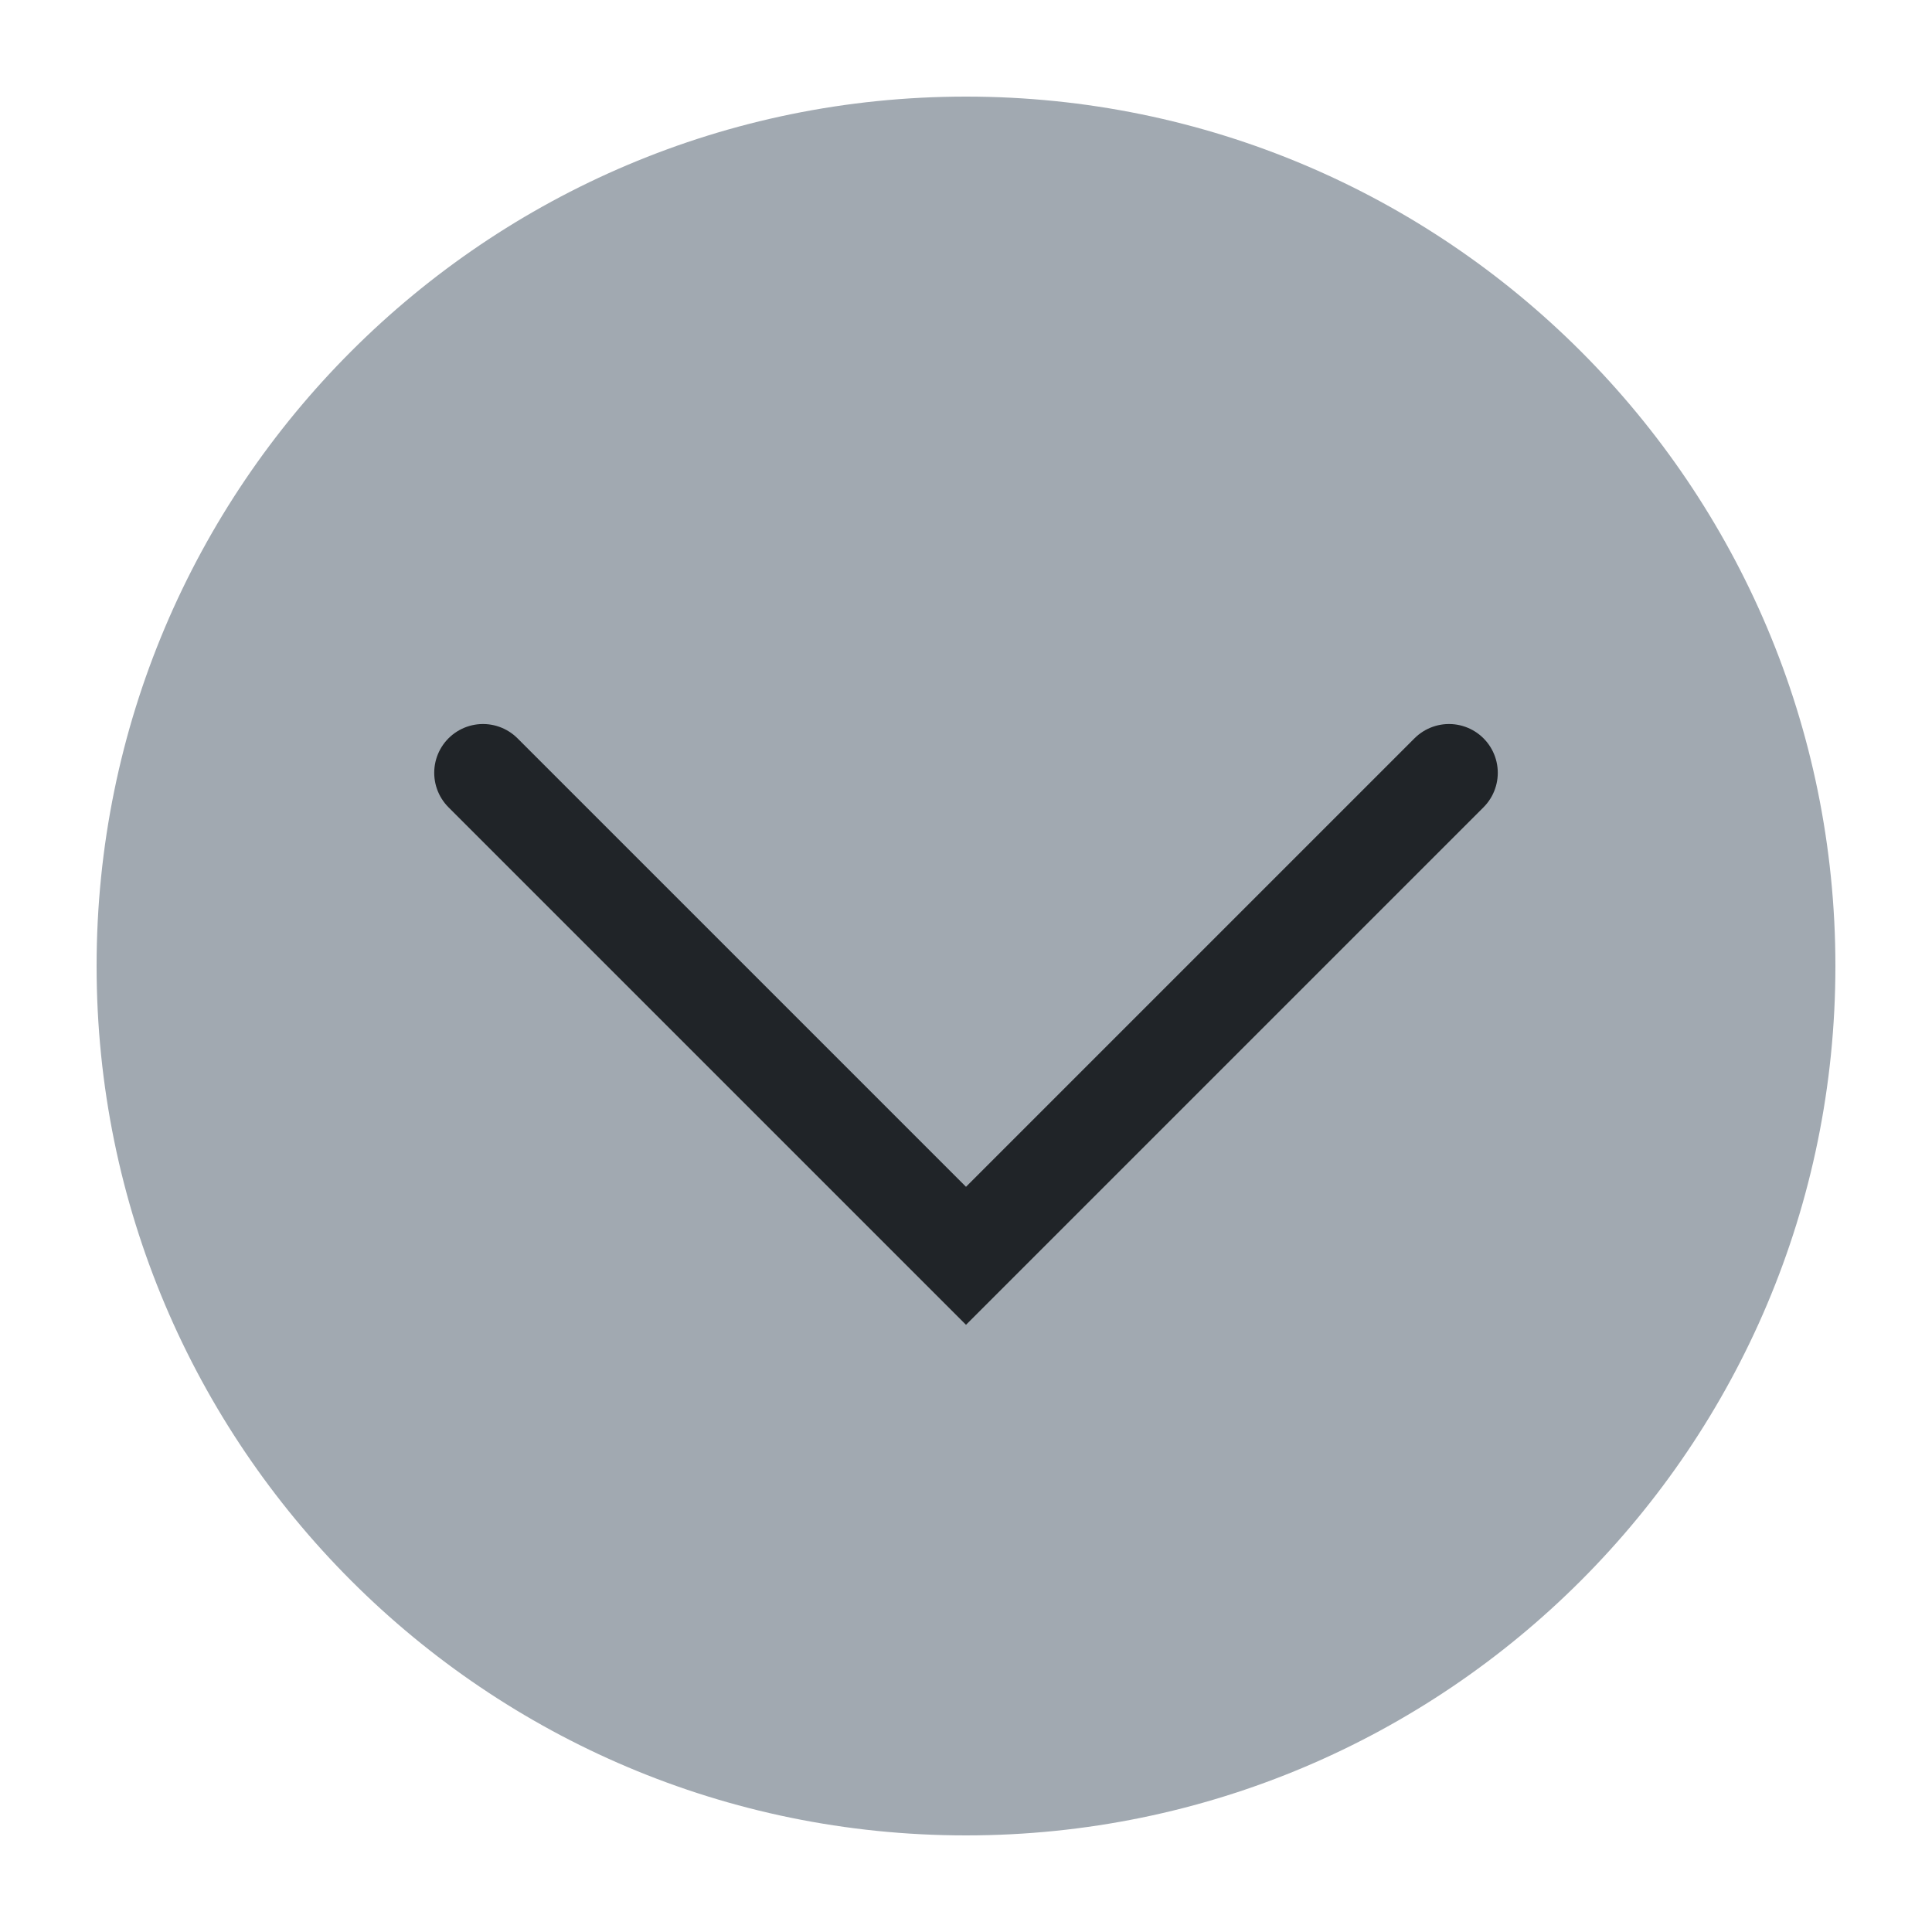
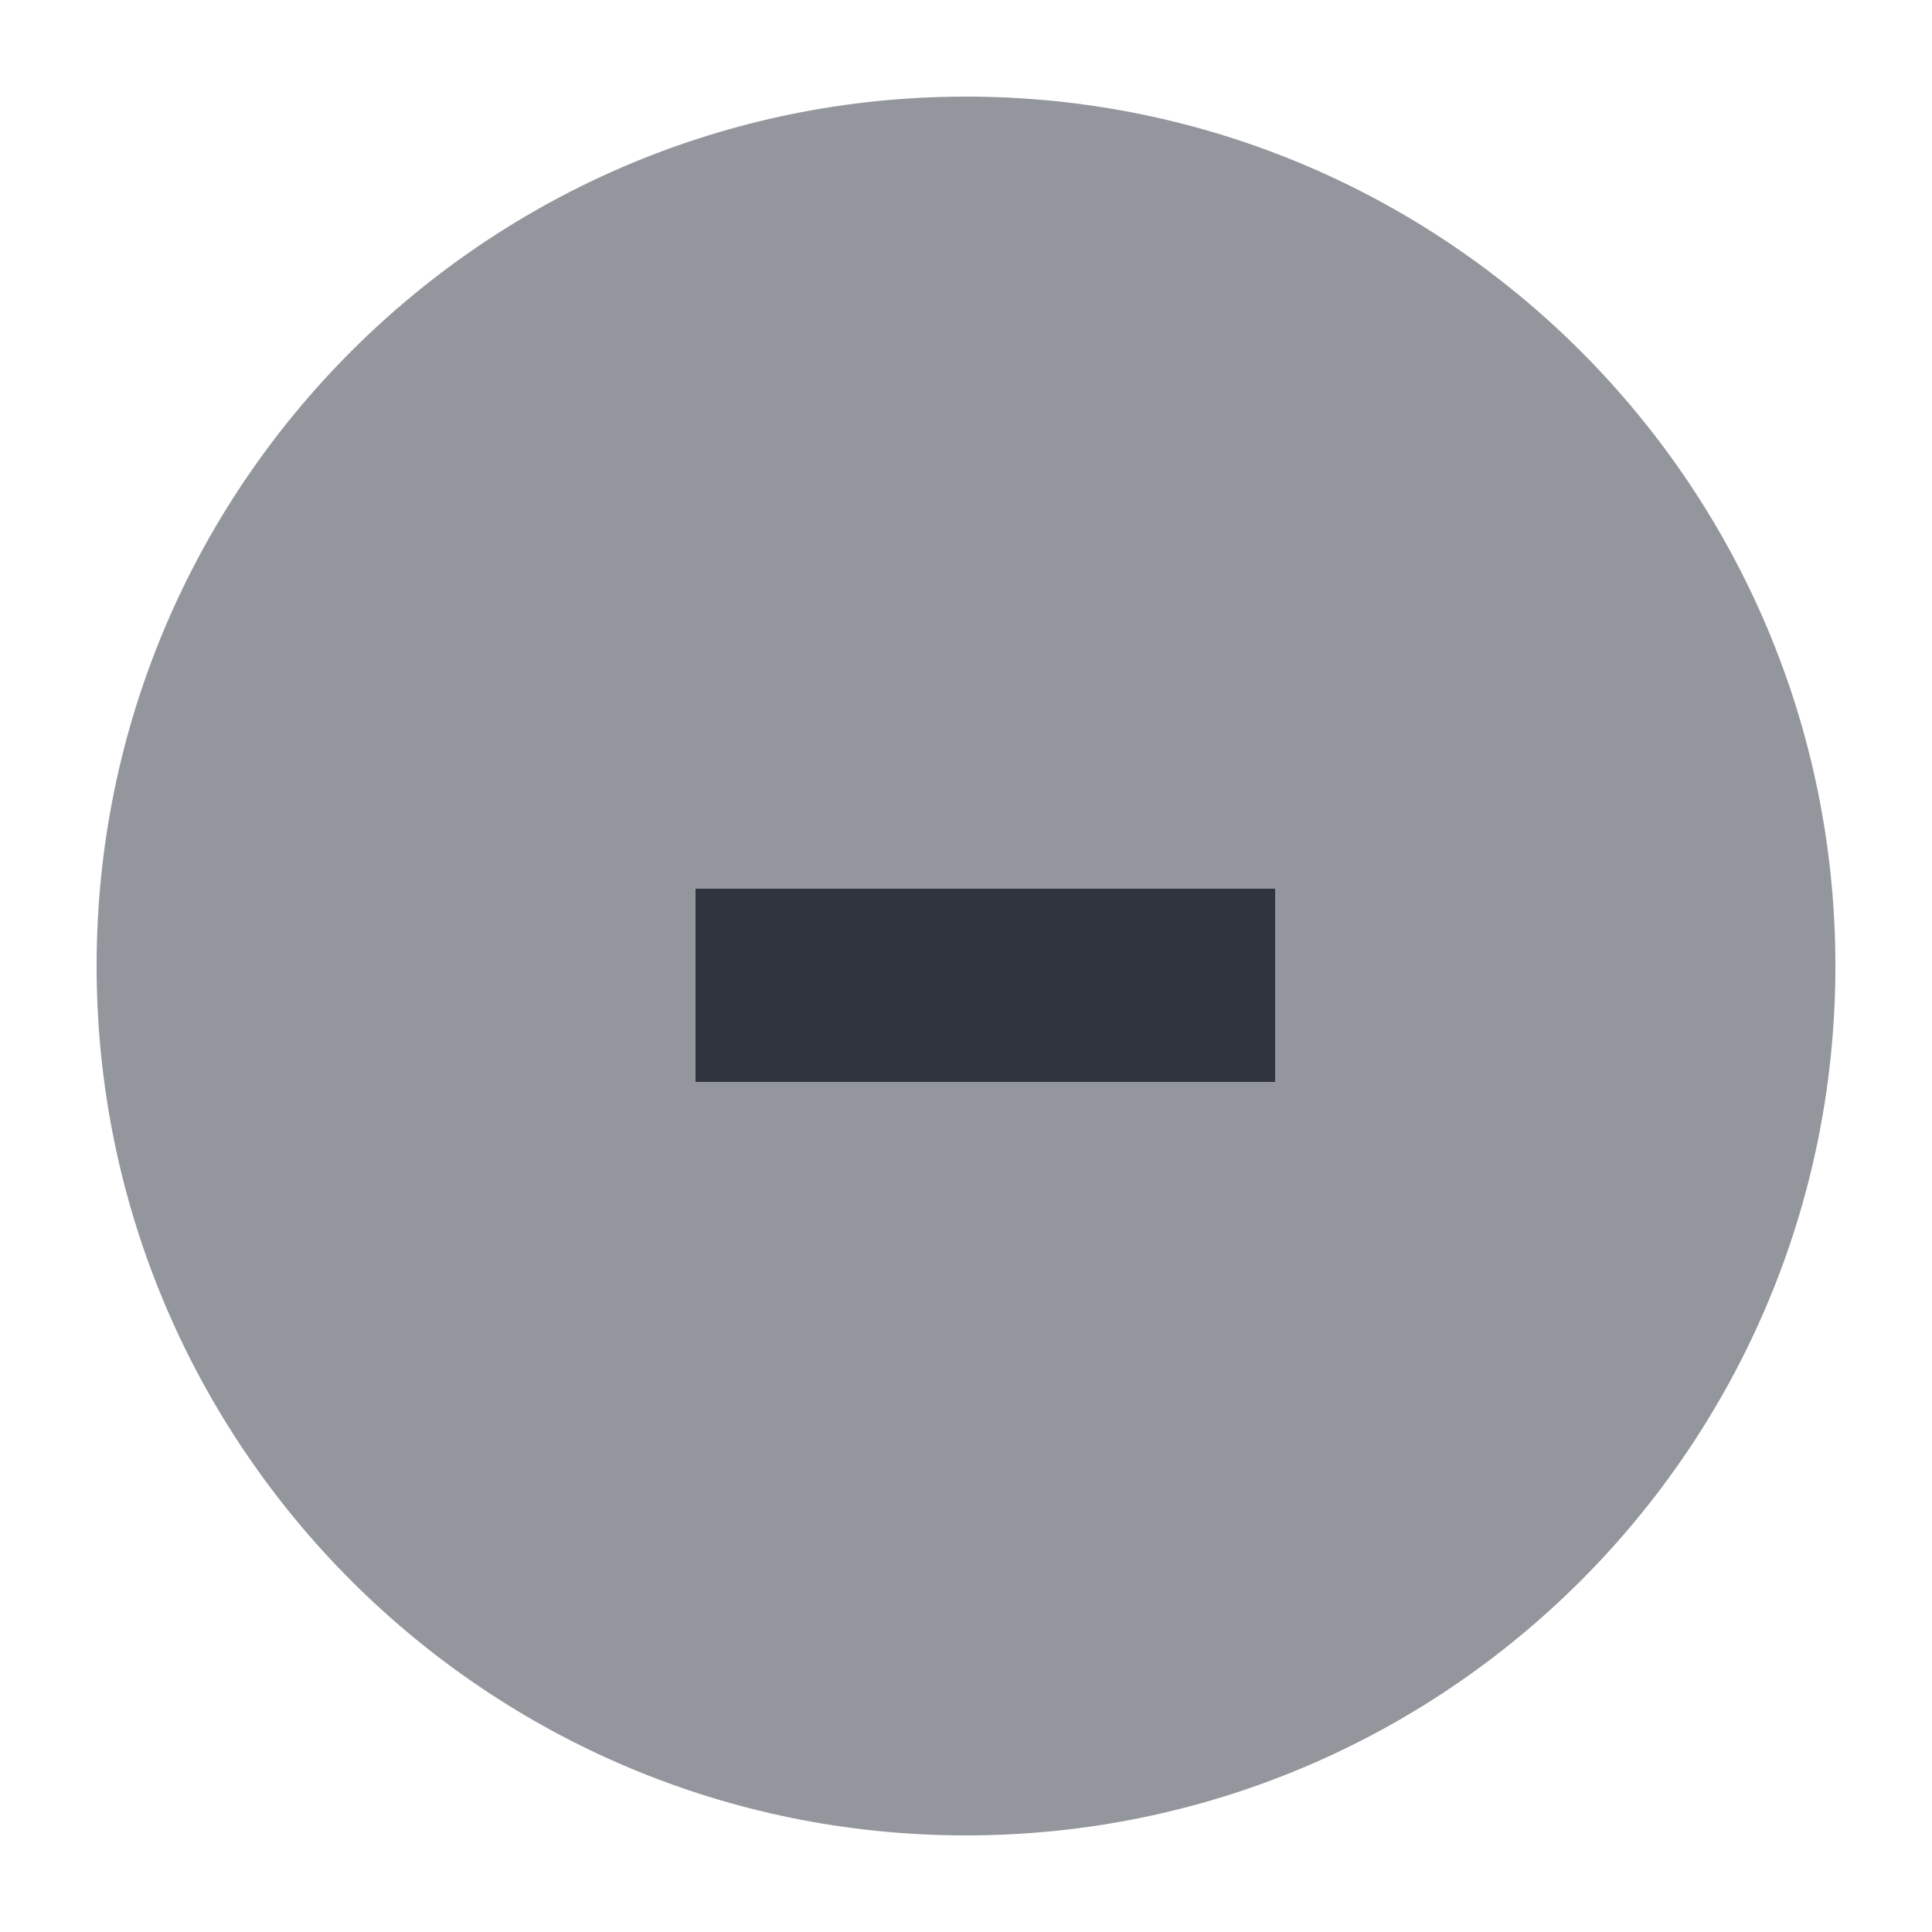
<svg xmlns="http://www.w3.org/2000/svg" viewBox="0 0 50 50" version="1.2" baseProfile="tiny">
  <defs>
</defs>
  <g fill="none" stroke="black" stroke-width="1" fill-rule="evenodd" stroke-linecap="square" stroke-linejoin="bevel">
-     <g fill="#a1a9b1" fill-opacity="1" stroke="none" transform="matrix(2.5,0,0,2.5,2.5,2.5)" font-family="Noto Sans" font-size="10" font-weight="400" font-style="normal">
-       <circle cx="9" cy="9" r="9" />
+     <g fill="none" stroke="#000000" stroke-opacity="1" stroke-width="1" stroke-linecap="square" stroke-linejoin="bevel" transform="matrix(1,0,0,1,0,0)" font-family="Noto Sans" font-size="10" font-weight="400" font-style="normal">
+ </g>
+     <g fill="none" stroke="#000000" stroke-opacity="1" stroke-width="1" stroke-linecap="square" stroke-linejoin="bevel" transform="matrix(1,0,0,1,0,0)" font-family="Noto Sans" font-size="10" font-weight="400" font-style="normal">
+ </g>
+     <g fill="#666a73" fill-opacity="0.7" stroke="none" transform="matrix(1,0,0,1,2.5,2.5)" font-family="Noto Sans" font-size="10" font-weight="400" font-style="normal">
+       <circle cx="22.5" cy="22.5" r="22.5" />
    </g>
-     <g fill="none" stroke="#202428" stroke-opacity="1" stroke-width="1.01" stroke-linecap="round" stroke-linejoin="miter" stroke-miterlimit="2" transform="matrix(2.5,0,0,2.5,2.5,2.5)" font-family="Noto Sans" font-size="10" font-weight="400" font-style="normal">
-       <polyline fill="none" vector-effect="none" points="4,7 9,12 14,7 " />
+     <g fill="none" stroke="#000000" stroke-opacity="1" stroke-width="1" stroke-linecap="square" stroke-linejoin="bevel" transform="matrix(1,0,0,1,0,0)" font-family="Noto Sans" font-size="10" font-weight="400" font-style="normal">
+ </g>
+     <g fill="none" stroke="#2f343f" stroke-opacity="1" stroke-width="1.001" stroke-linecap="square" stroke-linejoin="bevel" transform="matrix(2.5,0,0,2.5,2.5,2.5)" font-family="Noto Sans" font-size="10" font-weight="400" font-style="normal">
+ </g>
+     <g fill="#2f343f" fill-opacity="1" stroke="none" transform="matrix(2.5,0,0,2.5,2.5,2.5)" font-family="Noto Sans" font-size="10" font-weight="400" font-style="normal">
+       <rect x="6.2" y="8.2" width="6" height="2" />
    </g>
+     <g fill="none" stroke="#2f343f" stroke-opacity="1" stroke-width="1.001" stroke-linecap="square" stroke-linejoin="bevel" transform="matrix(2.5,0,0,2.5,2.5,2.5)" font-family="Noto Sans" font-size="10" font-weight="400" font-style="normal">
+ </g>
    <g fill="none" stroke="#000000" stroke-opacity="1" stroke-width="1" stroke-linecap="square" stroke-linejoin="bevel" transform="matrix(1,0,0,1,0,0)" font-family="Noto Sans" font-size="10" font-weight="400" font-style="normal">
</g>
  </g>
</svg>
